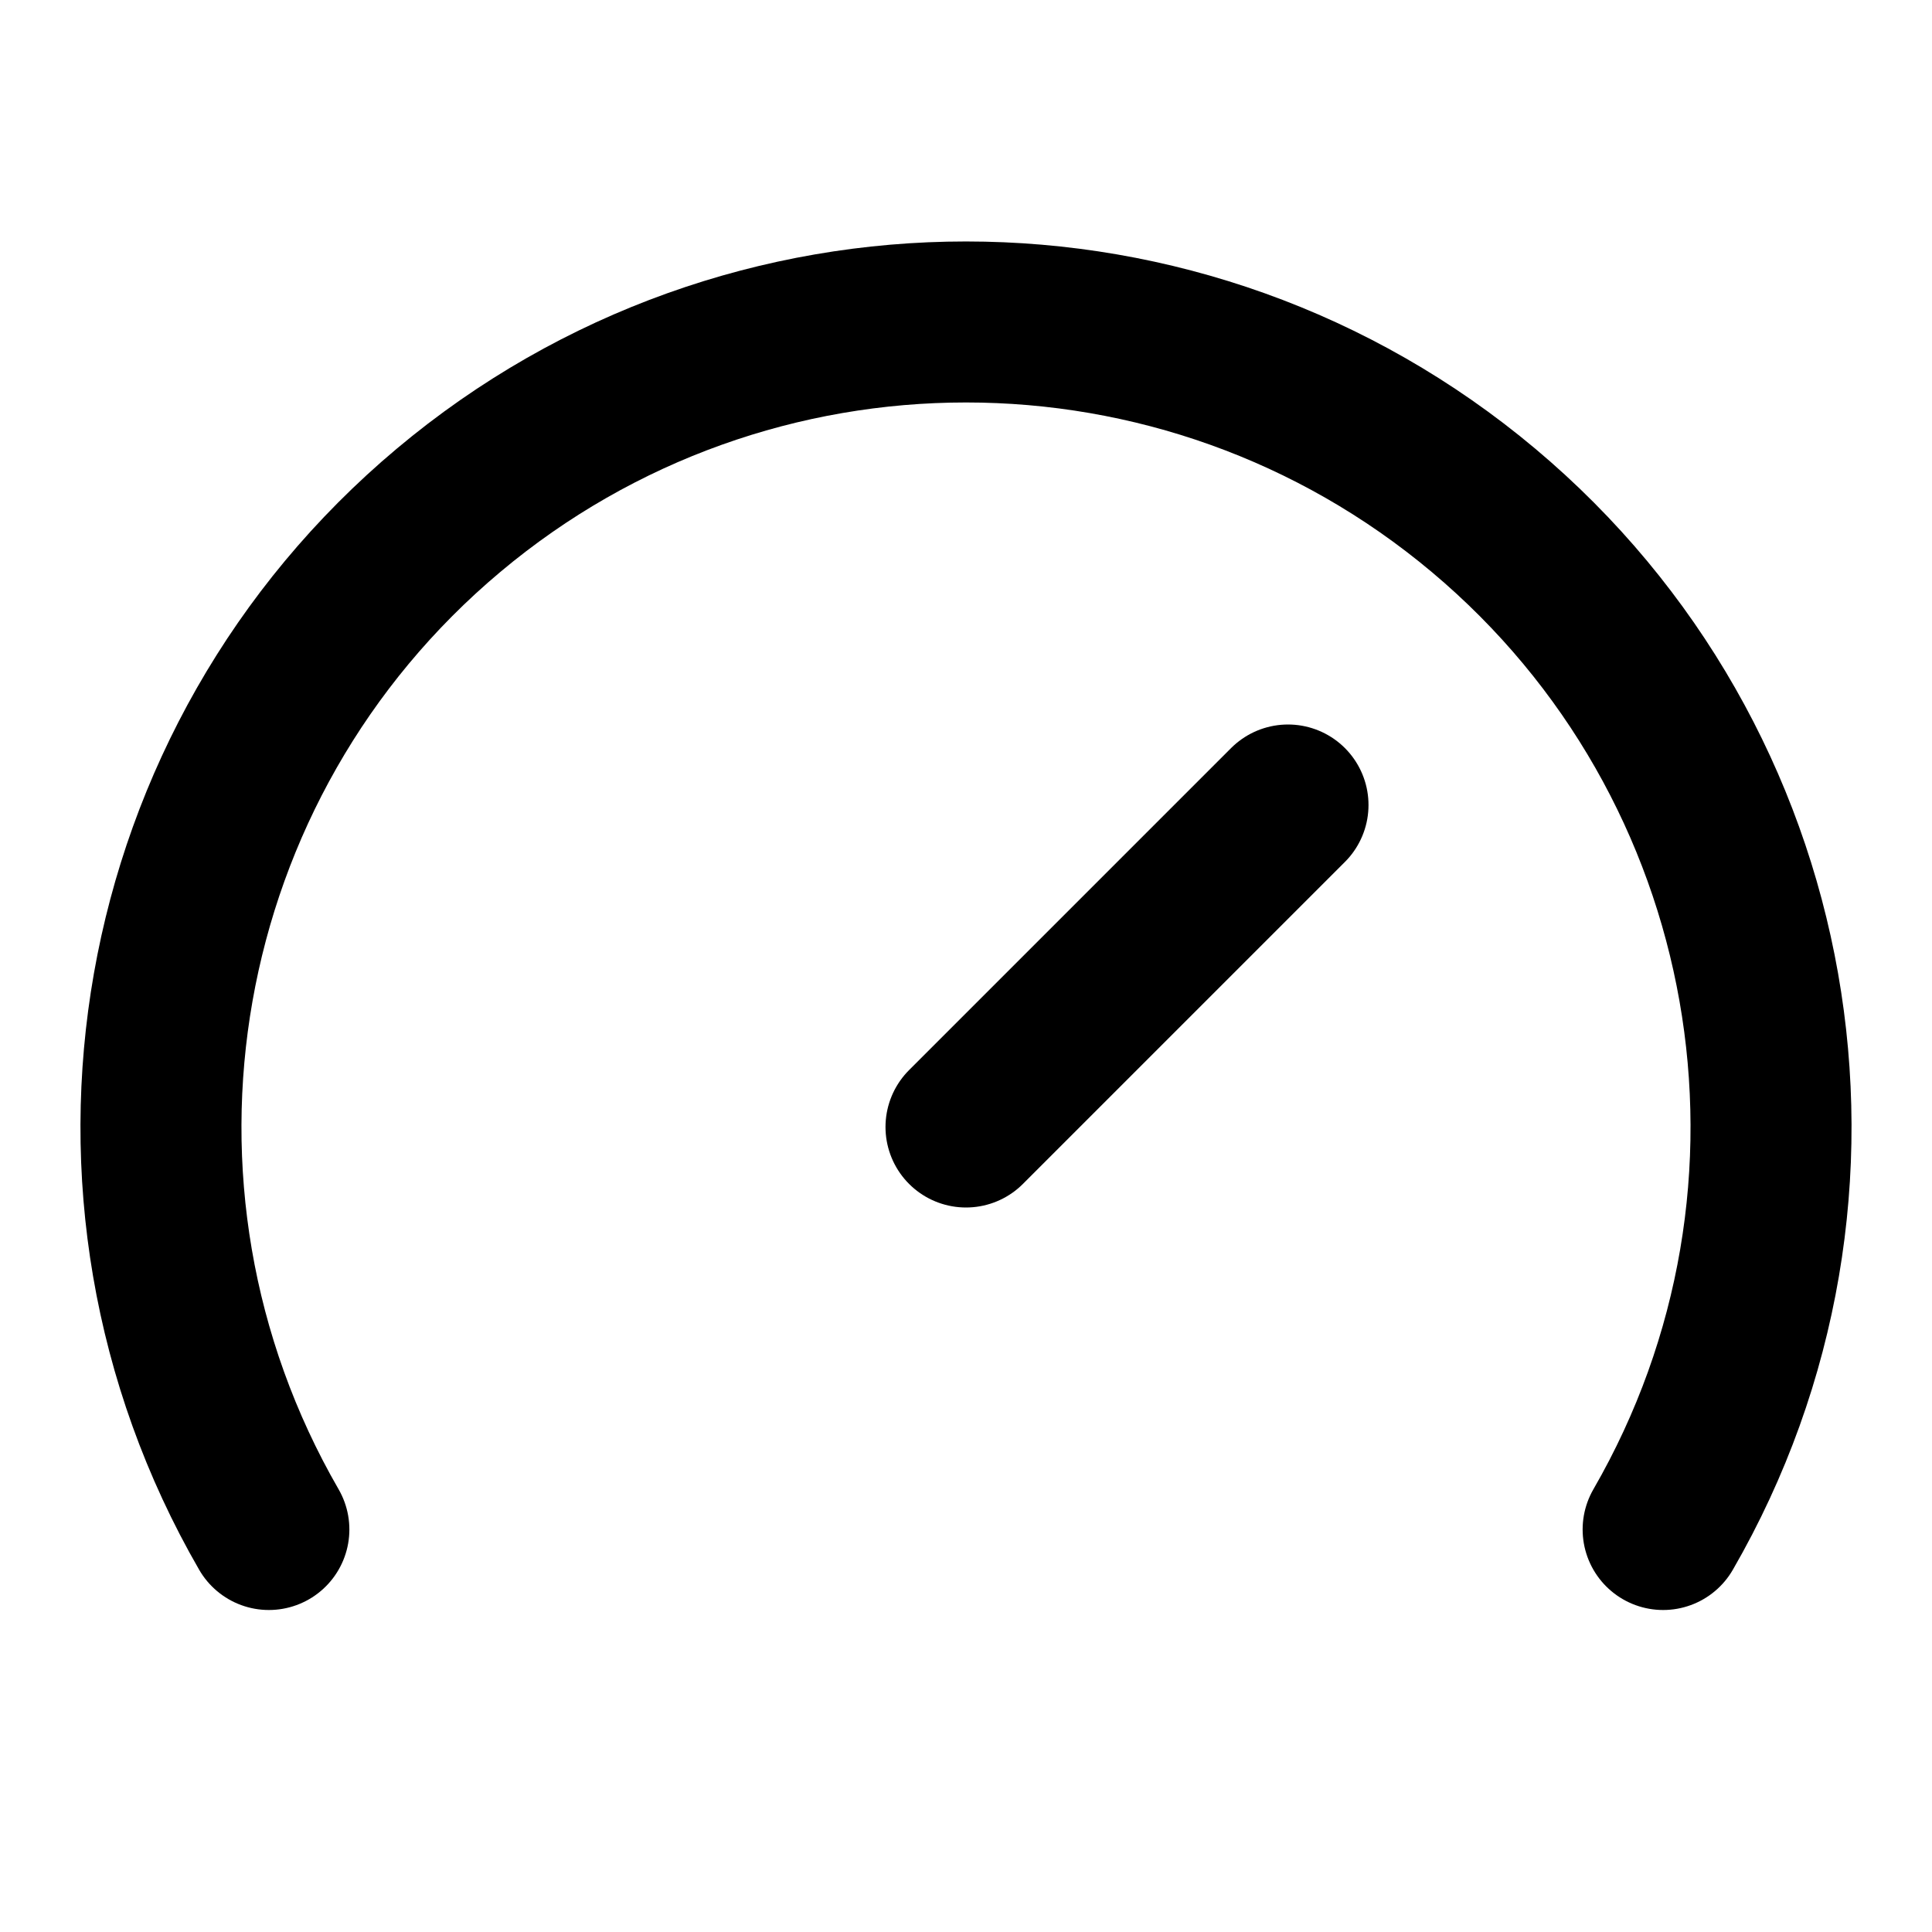
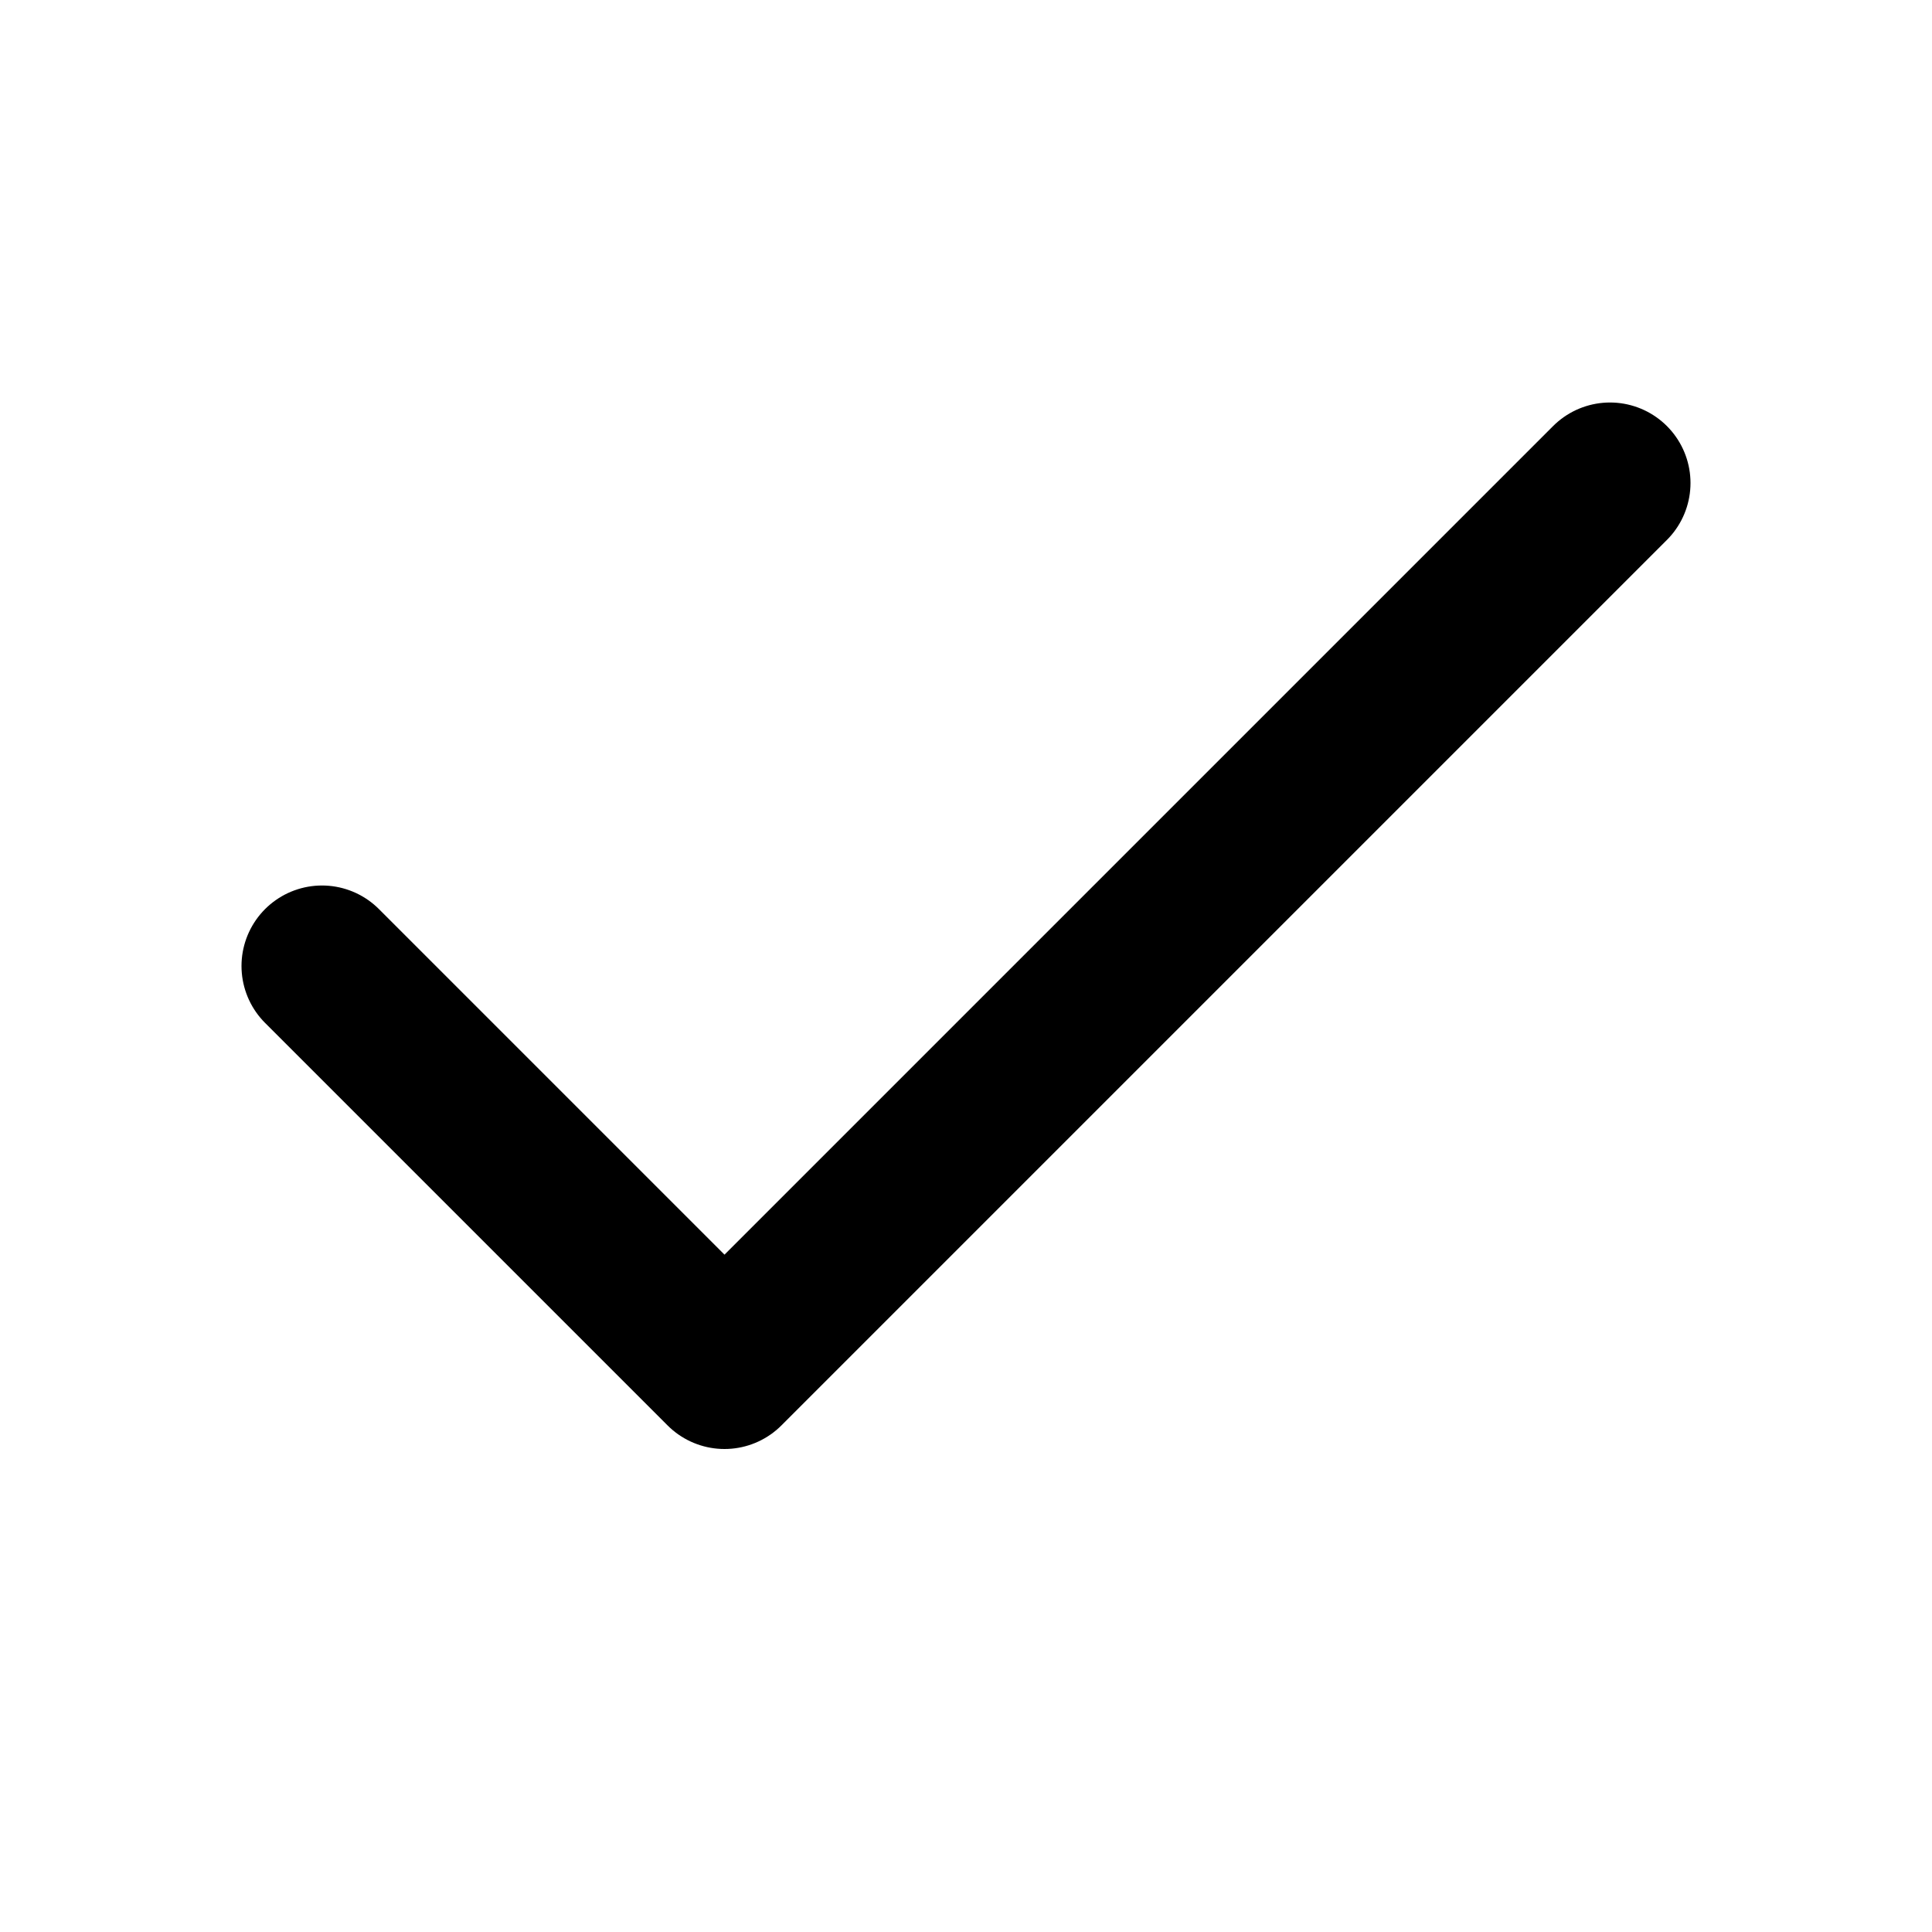
- <svg xmlns="http://www.w3.org/2000/svg" class="lucide lucide-gauge" width="24" height="24" viewBox="0 0 24 24" fill="none" stroke="currentColor" stroke-width="2" stroke-linecap="round" stroke-linejoin="round">
-   <path d="m12 14 4-4" />
-   <path d="M3.34 19a10 10 0 1 1 17.32 0" />
+ <svg xmlns="http://www.w3.org/2000/svg" class="lucide lucide-check" width="24" height="24" viewBox="0 0 24 24" fill="none" stroke="currentColor" stroke-width="2" stroke-linecap="round" stroke-linejoin="round">
+   <path d="M20 6 9 17l-5-5" />
</svg>
